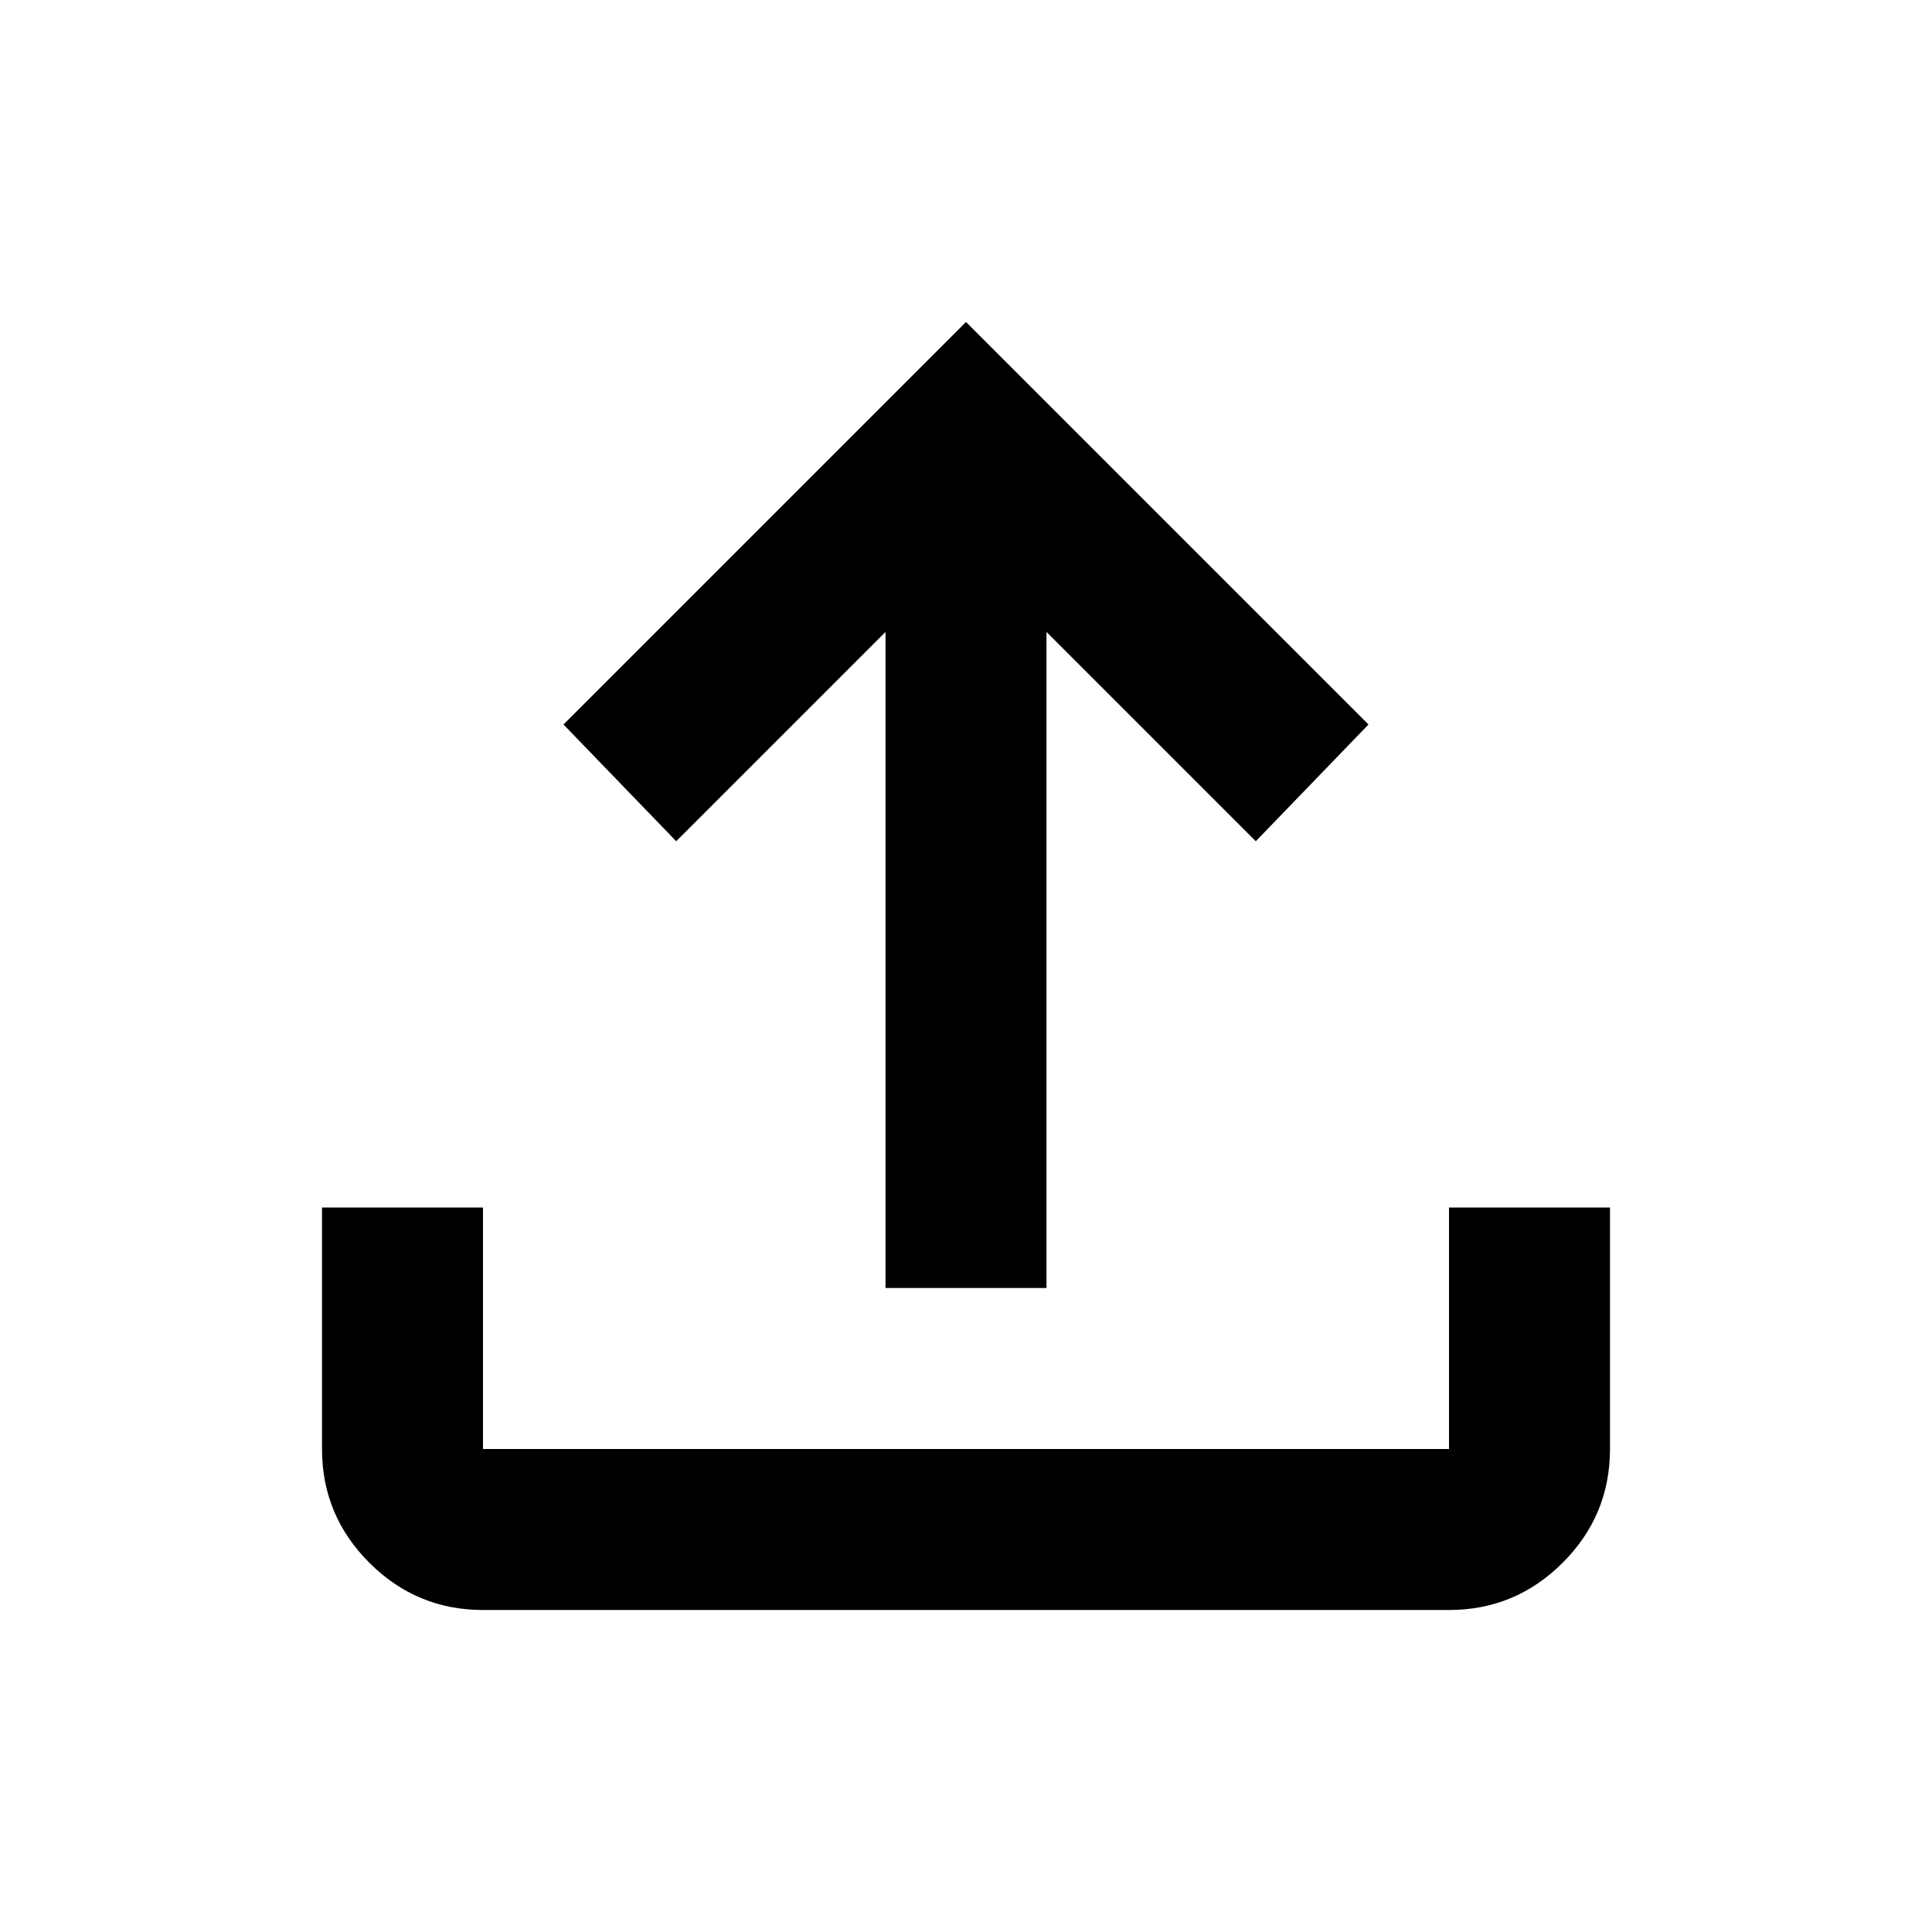
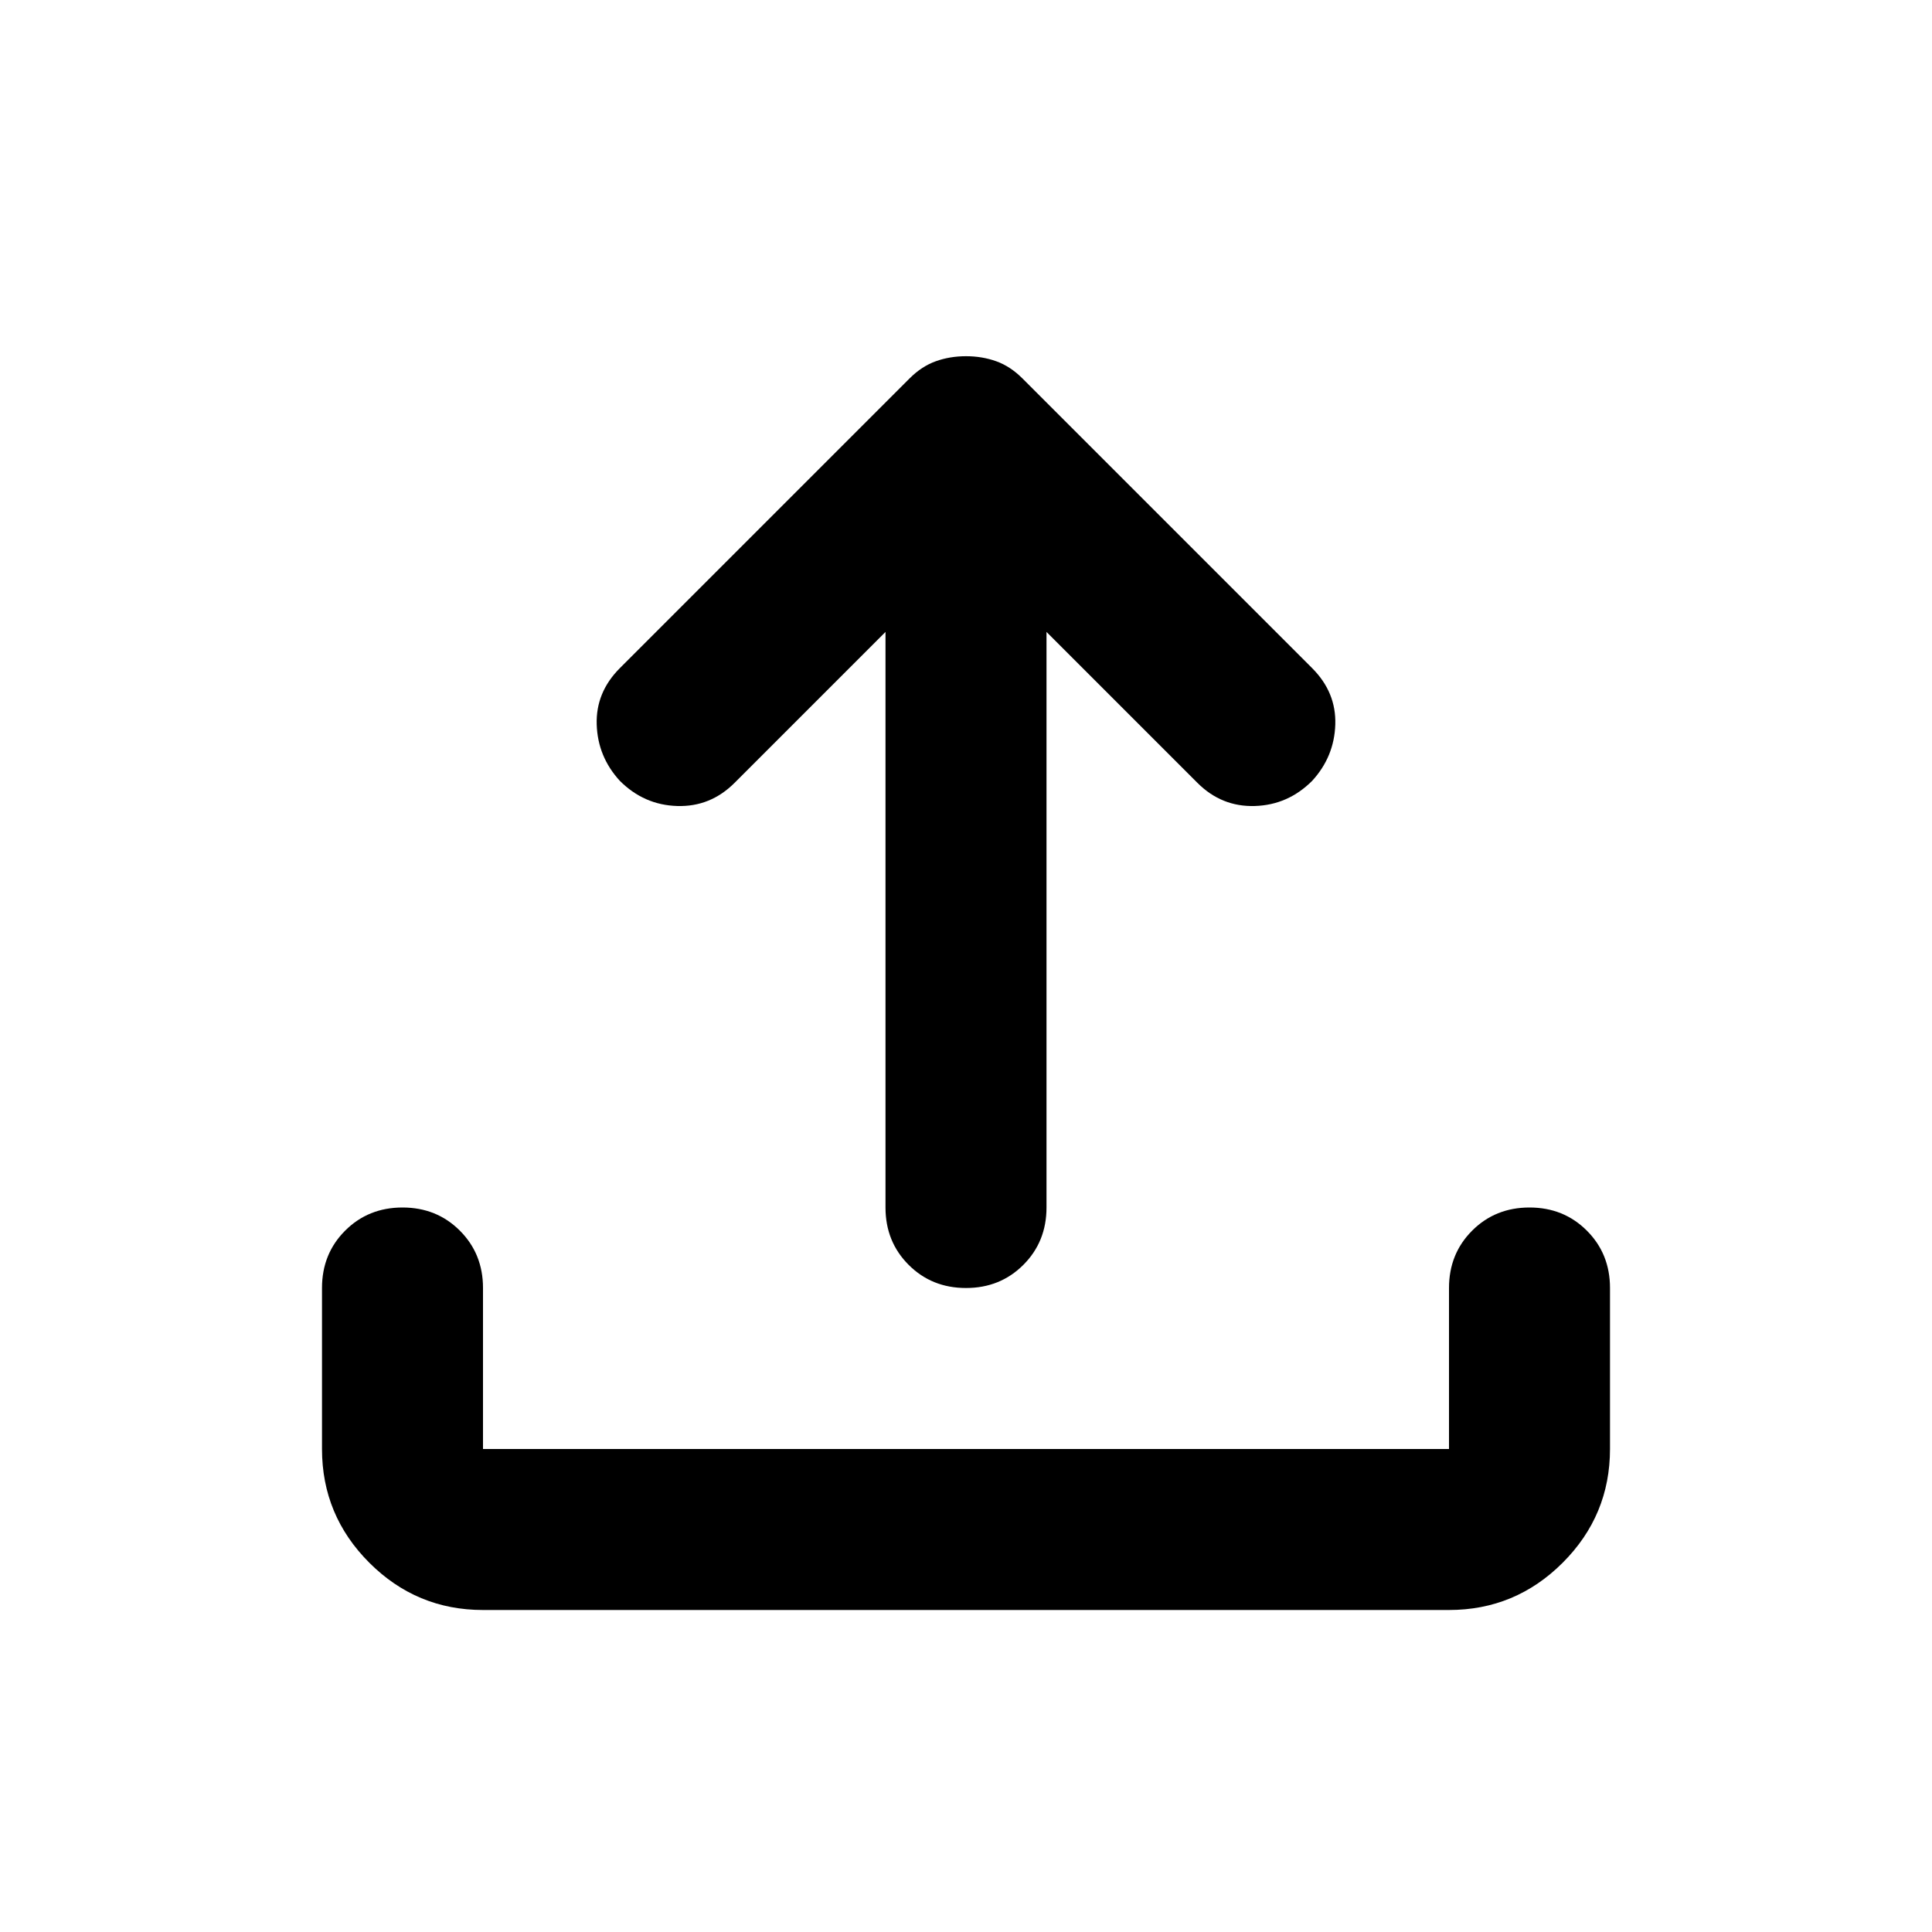
<svg xmlns="http://www.w3.org/2000/svg" height="24" viewBox="0 -960 960 960" width="24">
-   <path d="M440-320v-326L336-542l-56-58 200-200 200 200-56 58-104-104v326h-80ZM240-160q-33 0-56.5-23.5T160-240v-120h80v120h480v-120h80v120q0 33-23.5 56.5T720-160H240Z" />
+   <path d="M240-160q-33 0-56.5-23.5T160-240v-80q0-17 11.5-28.5T200-360q17 0 28.5 11.5T240-320v80h480v-80q0-17 11.5-28.5T760-360q17 0 28.5 11.5T800-320v80q0 33-23.5 56.5T720-160H240Zm200-486-75 75q-12 12-28.5 11.5T308-572q-11-12-11.5-28t11.5-28l144-144q6-6 13-8.5t15-2.5q8 0 15 2.5t13 8.5l144 144q12 12 11.5 28T652-572q-12 12-28.5 12.5T595-571l-75-75v286q0 17-11.5 28.5T480-320q-17 0-28.5-11.5T440-360v-286Z" />
</svg>
